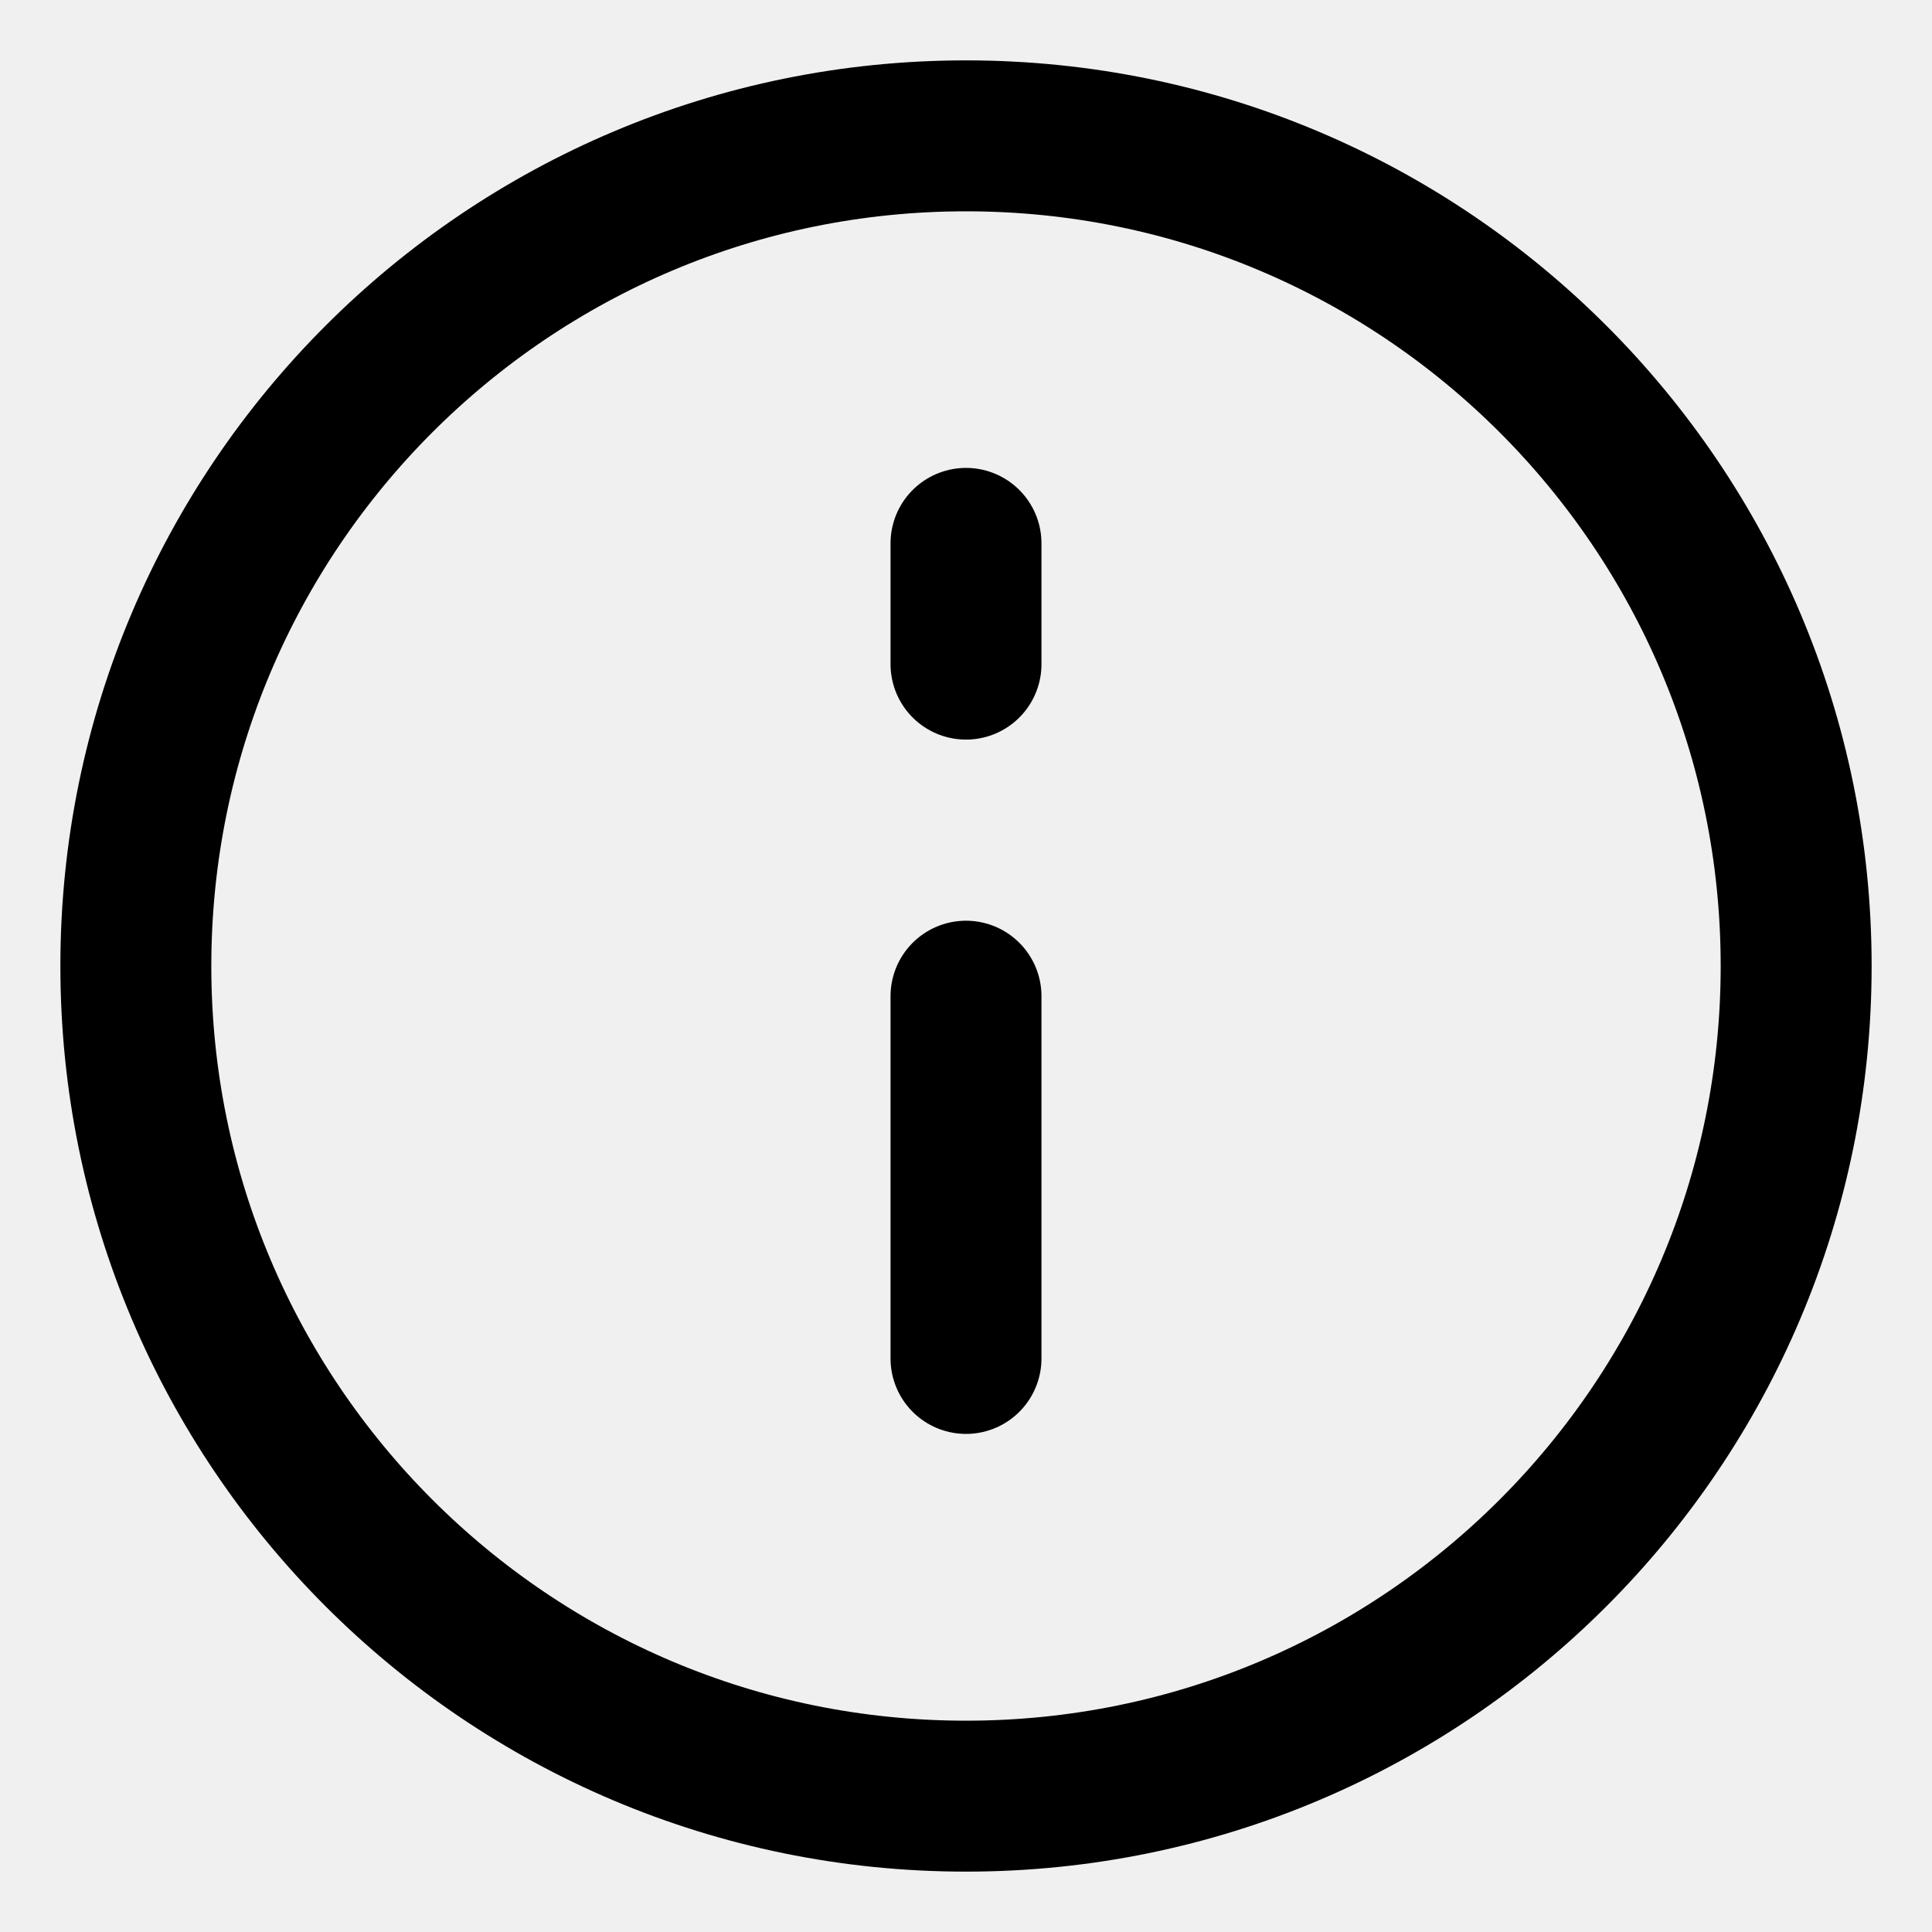
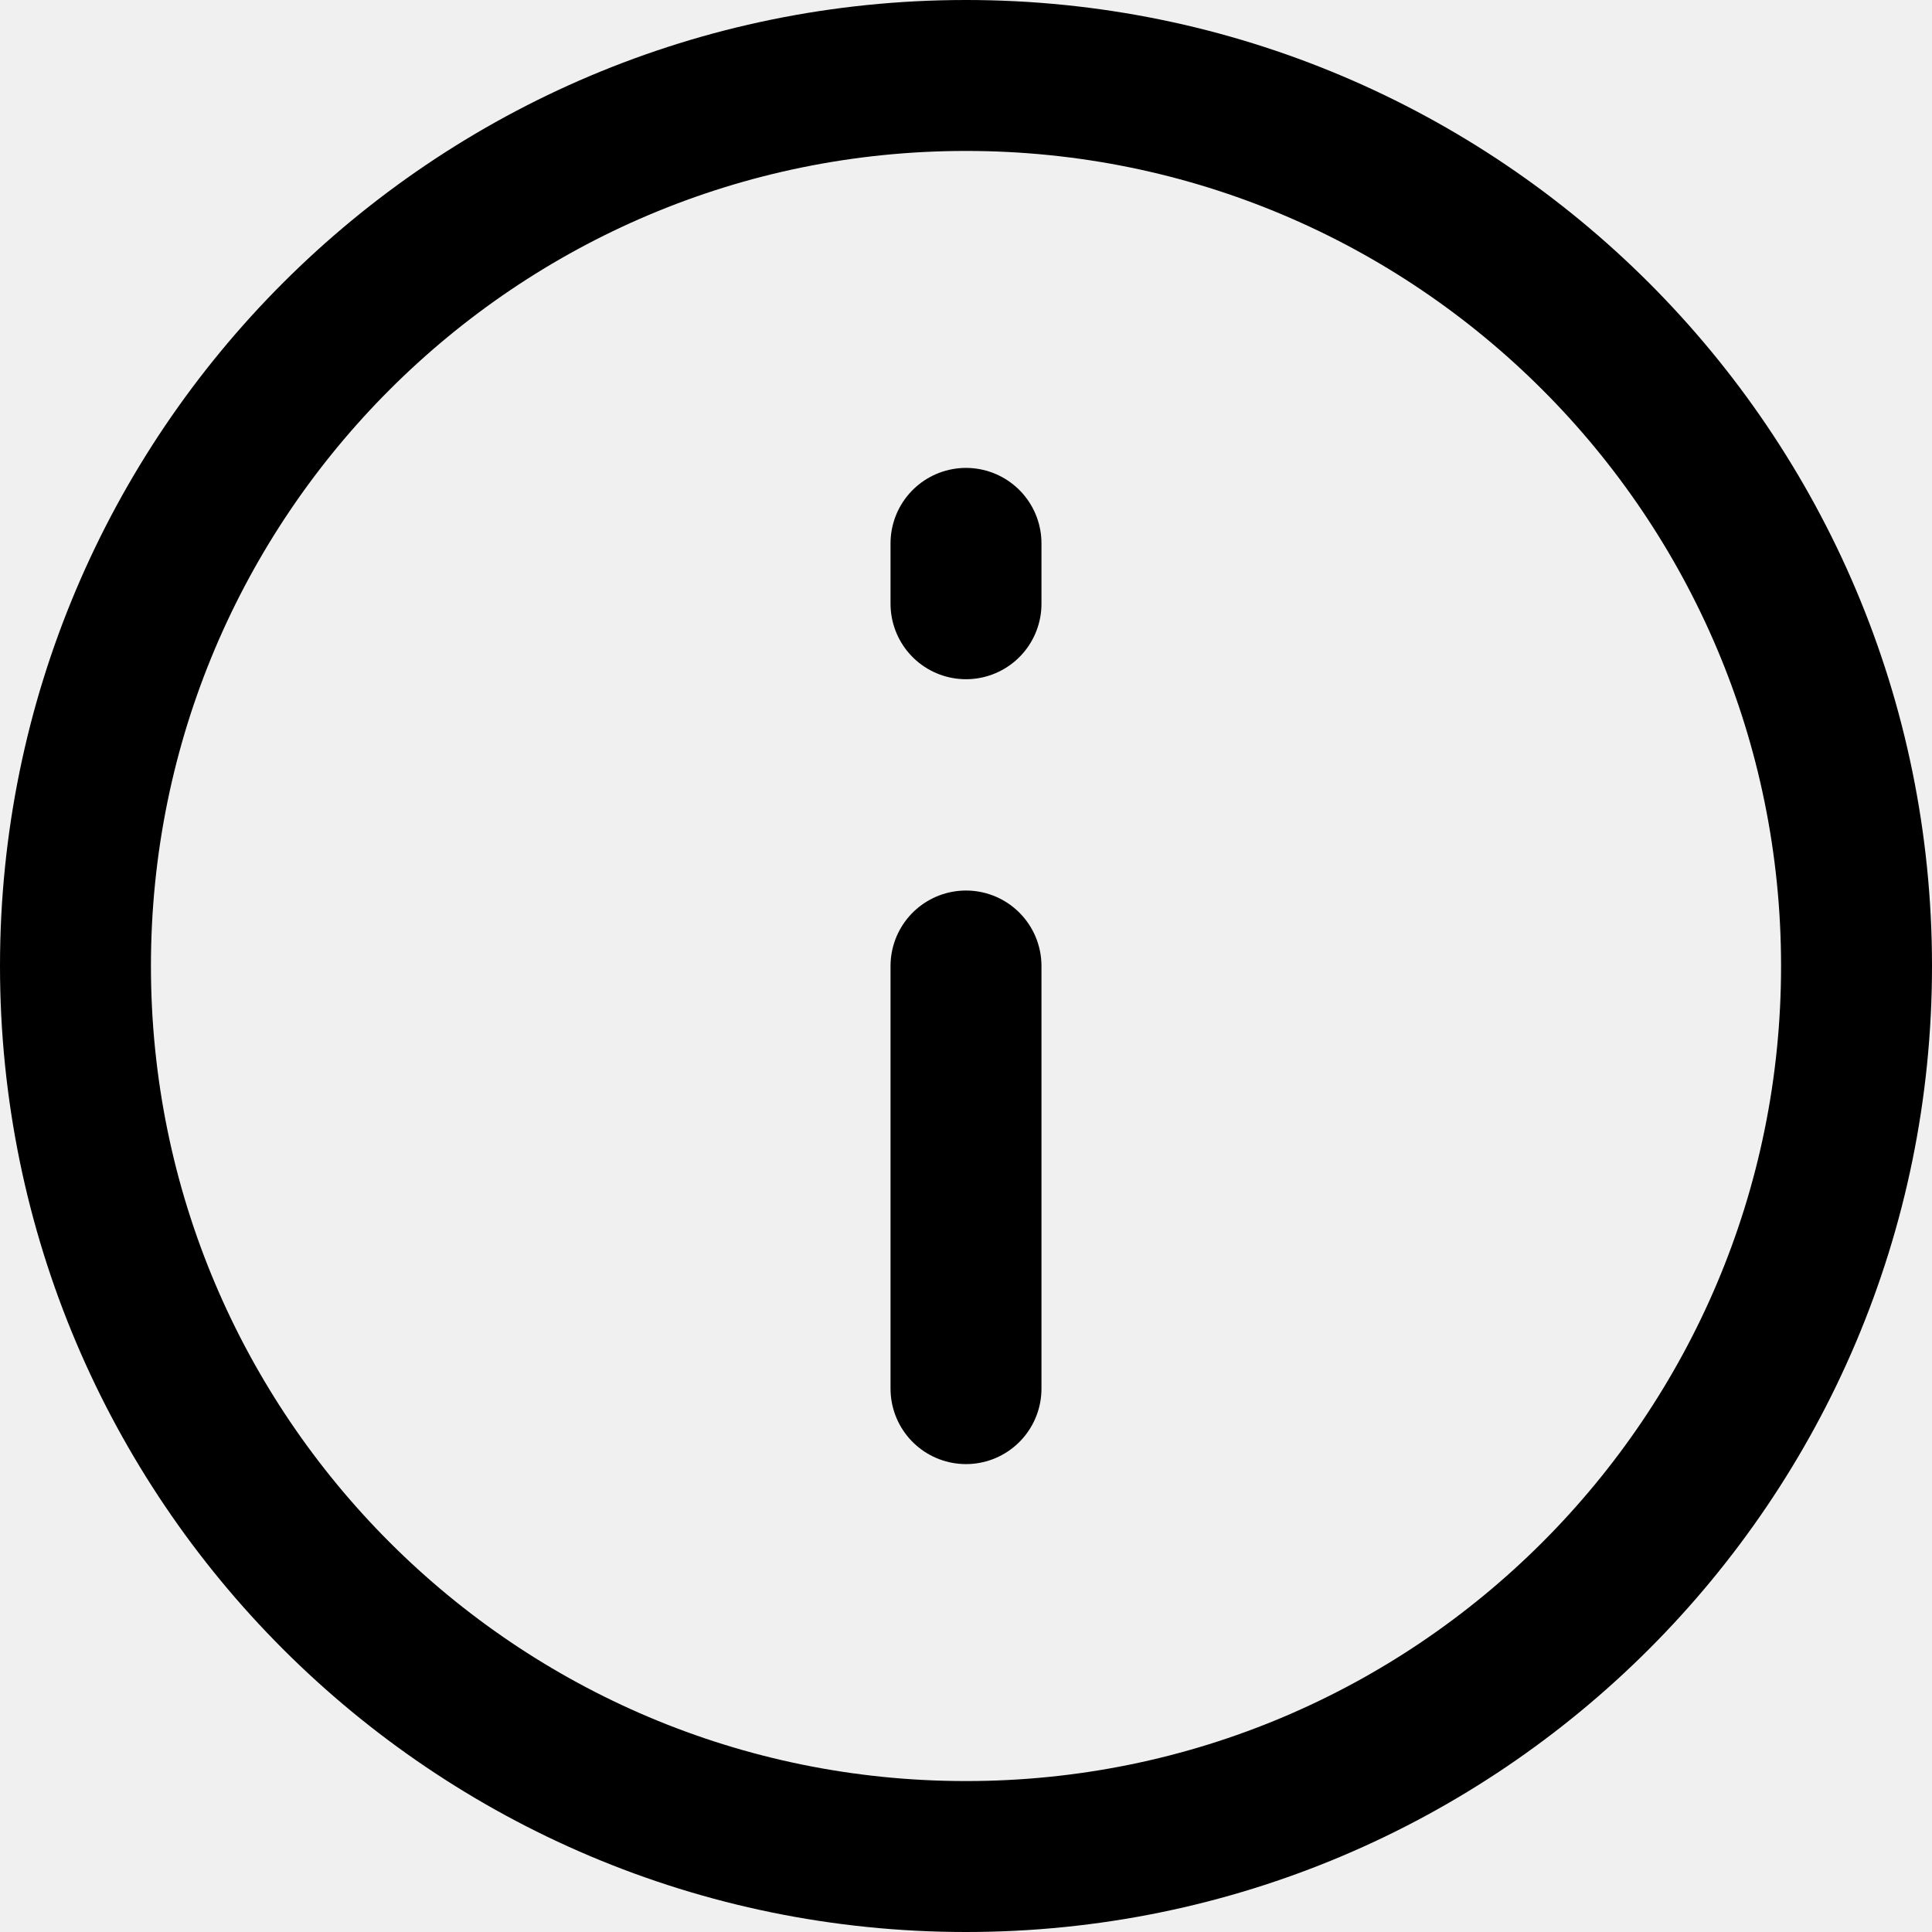
<svg xmlns="http://www.w3.org/2000/svg" width="64" height="64" viewBox="0 0 64 64" fill="none">
-   <path d="M32 45V33" stroke="black" stroke-width="5" stroke-linecap="round" />
-   <path d="M32 59.5C47.188 59.5 59.5 47.188 59.5 32C59.5 16.812 47.188 4.5 32 4.5C16.812 4.5 4.5 16.812 4.5 32C4.5 47.188 16.812 59.5 32 59.5Z" stroke="black" stroke-width="5" />
-   <path d="M32 18V22" stroke="black" stroke-width="5" stroke-linecap="round" />
+   <g clip-path="url(#clip0_2293_115)">
+     <path d="M32 46V32" stroke="black" stroke-width="5" stroke-linecap="round" />
+     <path d="M32 2.5C48.292 2.5 61.5 15.708 61.5 32C61.5 48.292 48.292 61.5 32 61.5C15.708 61.5 2.5 48.292 2.5 32C2.5 15.708 15.708 2.5 32 2.5Z" stroke="black" stroke-width="5" />
+     <path d="M32 18V20" stroke="black" stroke-width="5" stroke-linecap="round" />
+   </g>
+   <defs>
+     <clipPath id="clip0_2293_115">
+       <rect width="64" height="64" fill="white" />
+     </clipPath>
+   </defs>
</svg>
